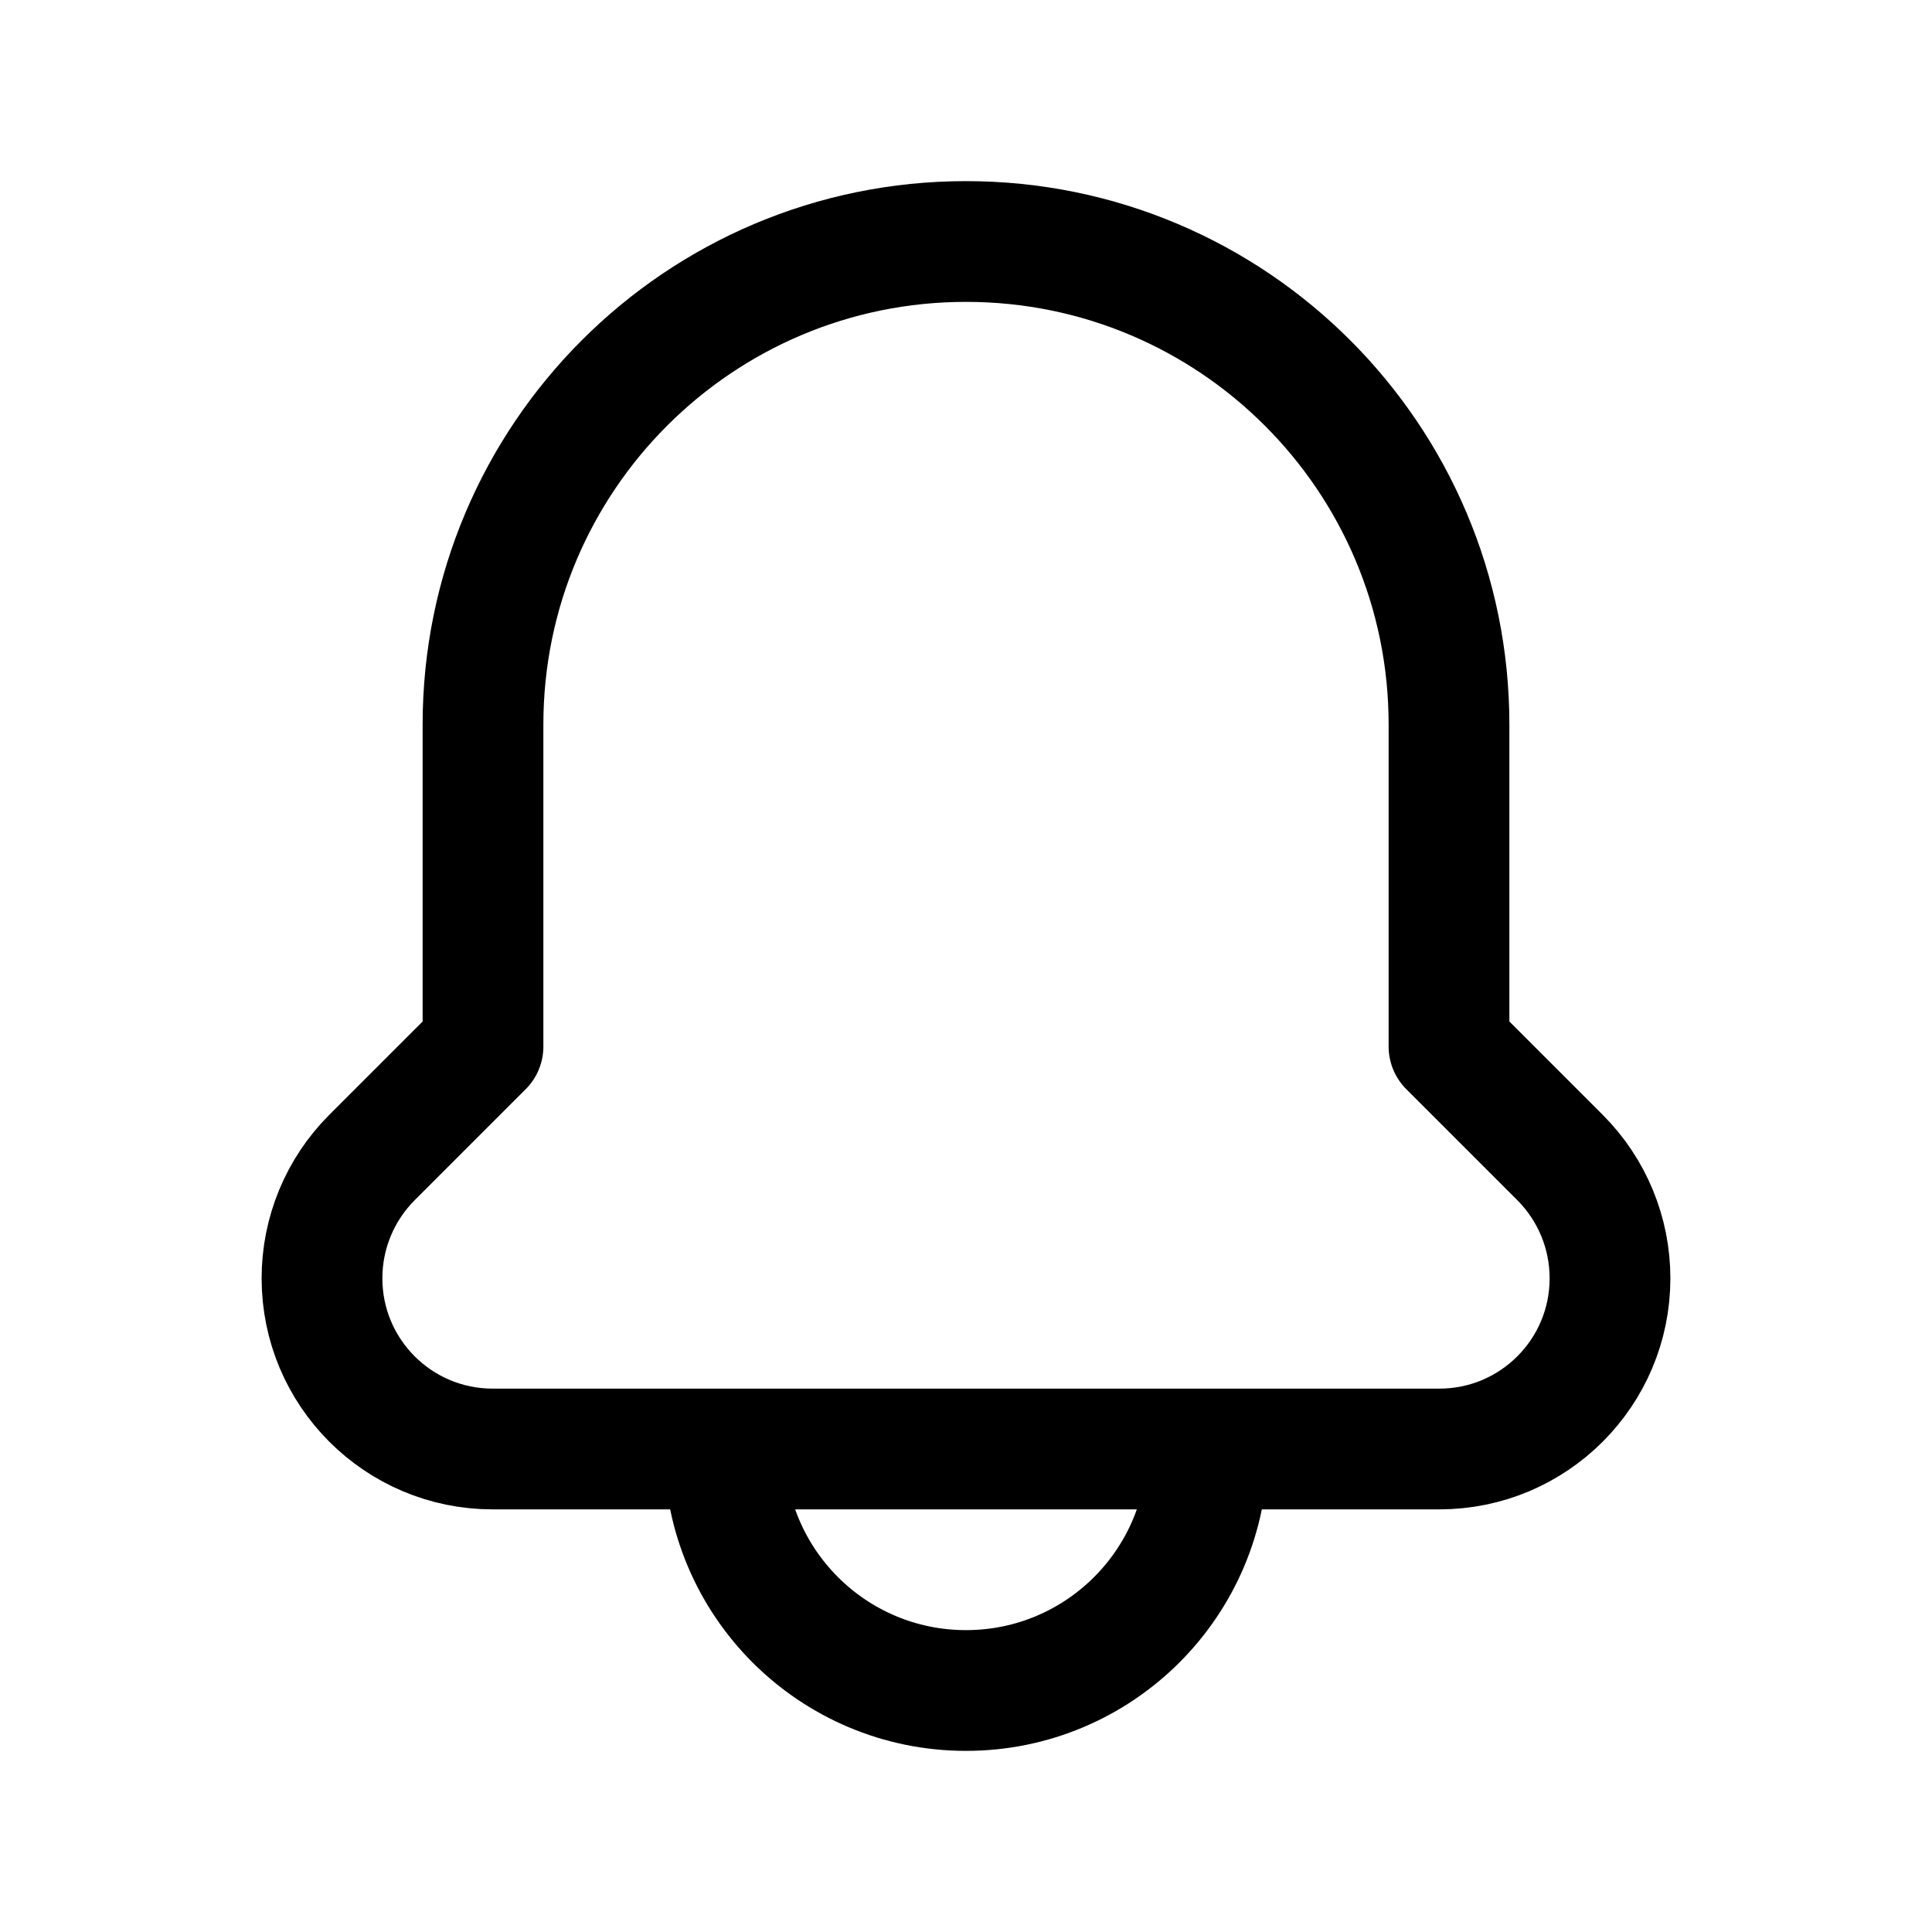
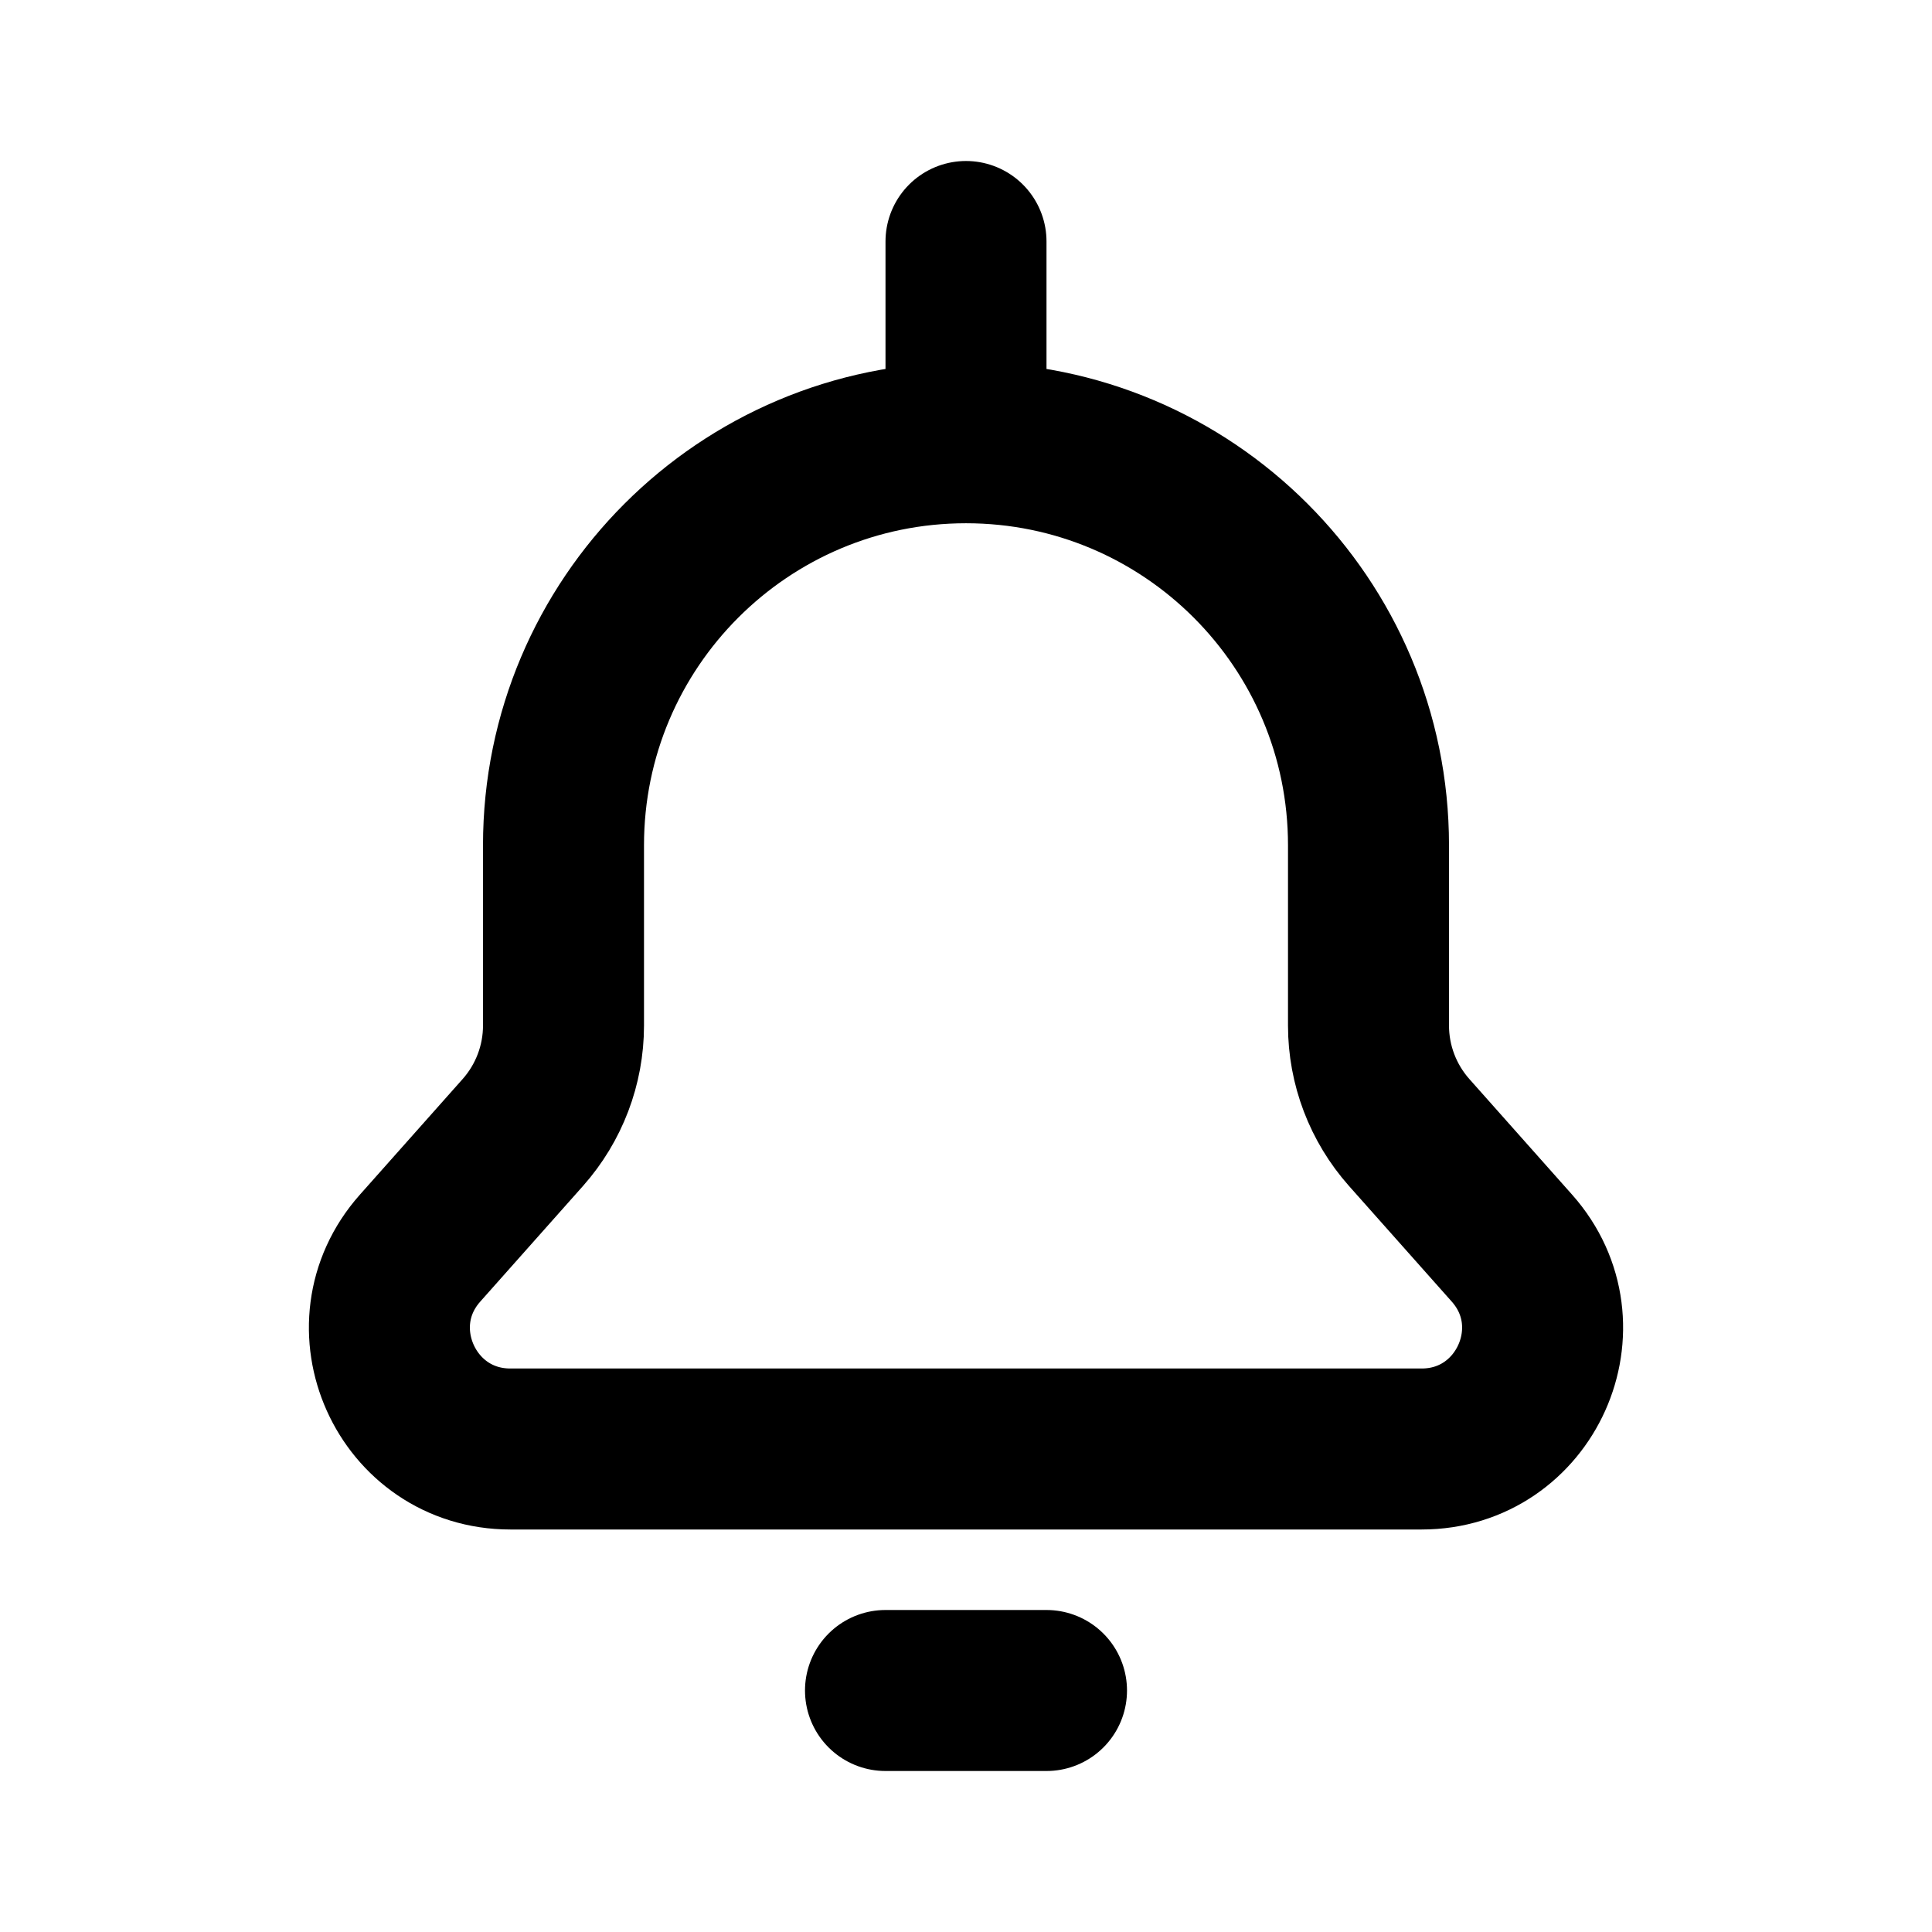
- <svg xmlns="http://www.w3.org/2000/svg" fill="#000000" width="800px" height="800px" viewBox="0 0 24 24" id="notification-copy" class="icon line">
-   <path id="primary" d="M19.38,14.38a2.12,2.12,0,0,1,.62,1.5h0A2.12,2.12,0,0,1,17.88,18H6.12A2.12,2.12,0,0,1,4,15.88H4a2.12,2.12,0,0,1,.62-1.5L6,13V9a6,6,0,0,1,6-6h0a6,6,0,0,1,6,6v4ZM15,18H9a3,3,0,0,0,3,3h0A3,3,0,0,0,15,18Z" style="fill: none; stroke: rgb(0, 0, 0); stroke-linecap: round; stroke-linejoin: round; stroke-width: 1.5;" />
+ <svg xmlns="http://www.w3.org/2000/svg" width="800px" height="800px" viewBox="0 0 24 24" fill="none">
+   <path d="M12 5.5C14.761 5.5 17 7.739 17 10.5V12.74C17 13.229 17.18 13.702 17.505 14.068L18.781 15.504C19.641 16.471 18.954 18 17.66 18H6.34C5.046 18 4.359 16.471 5.219 15.504L6.495 14.068C6.82 13.702 7 13.229 7 12.74L7 10.5C7 7.739 9.239 5.5 12 5.5ZM12 5.5V3M11 21H13" stroke="#000000" stroke-width="2" stroke-linecap="round" stroke-linejoin="round" />
</svg>
